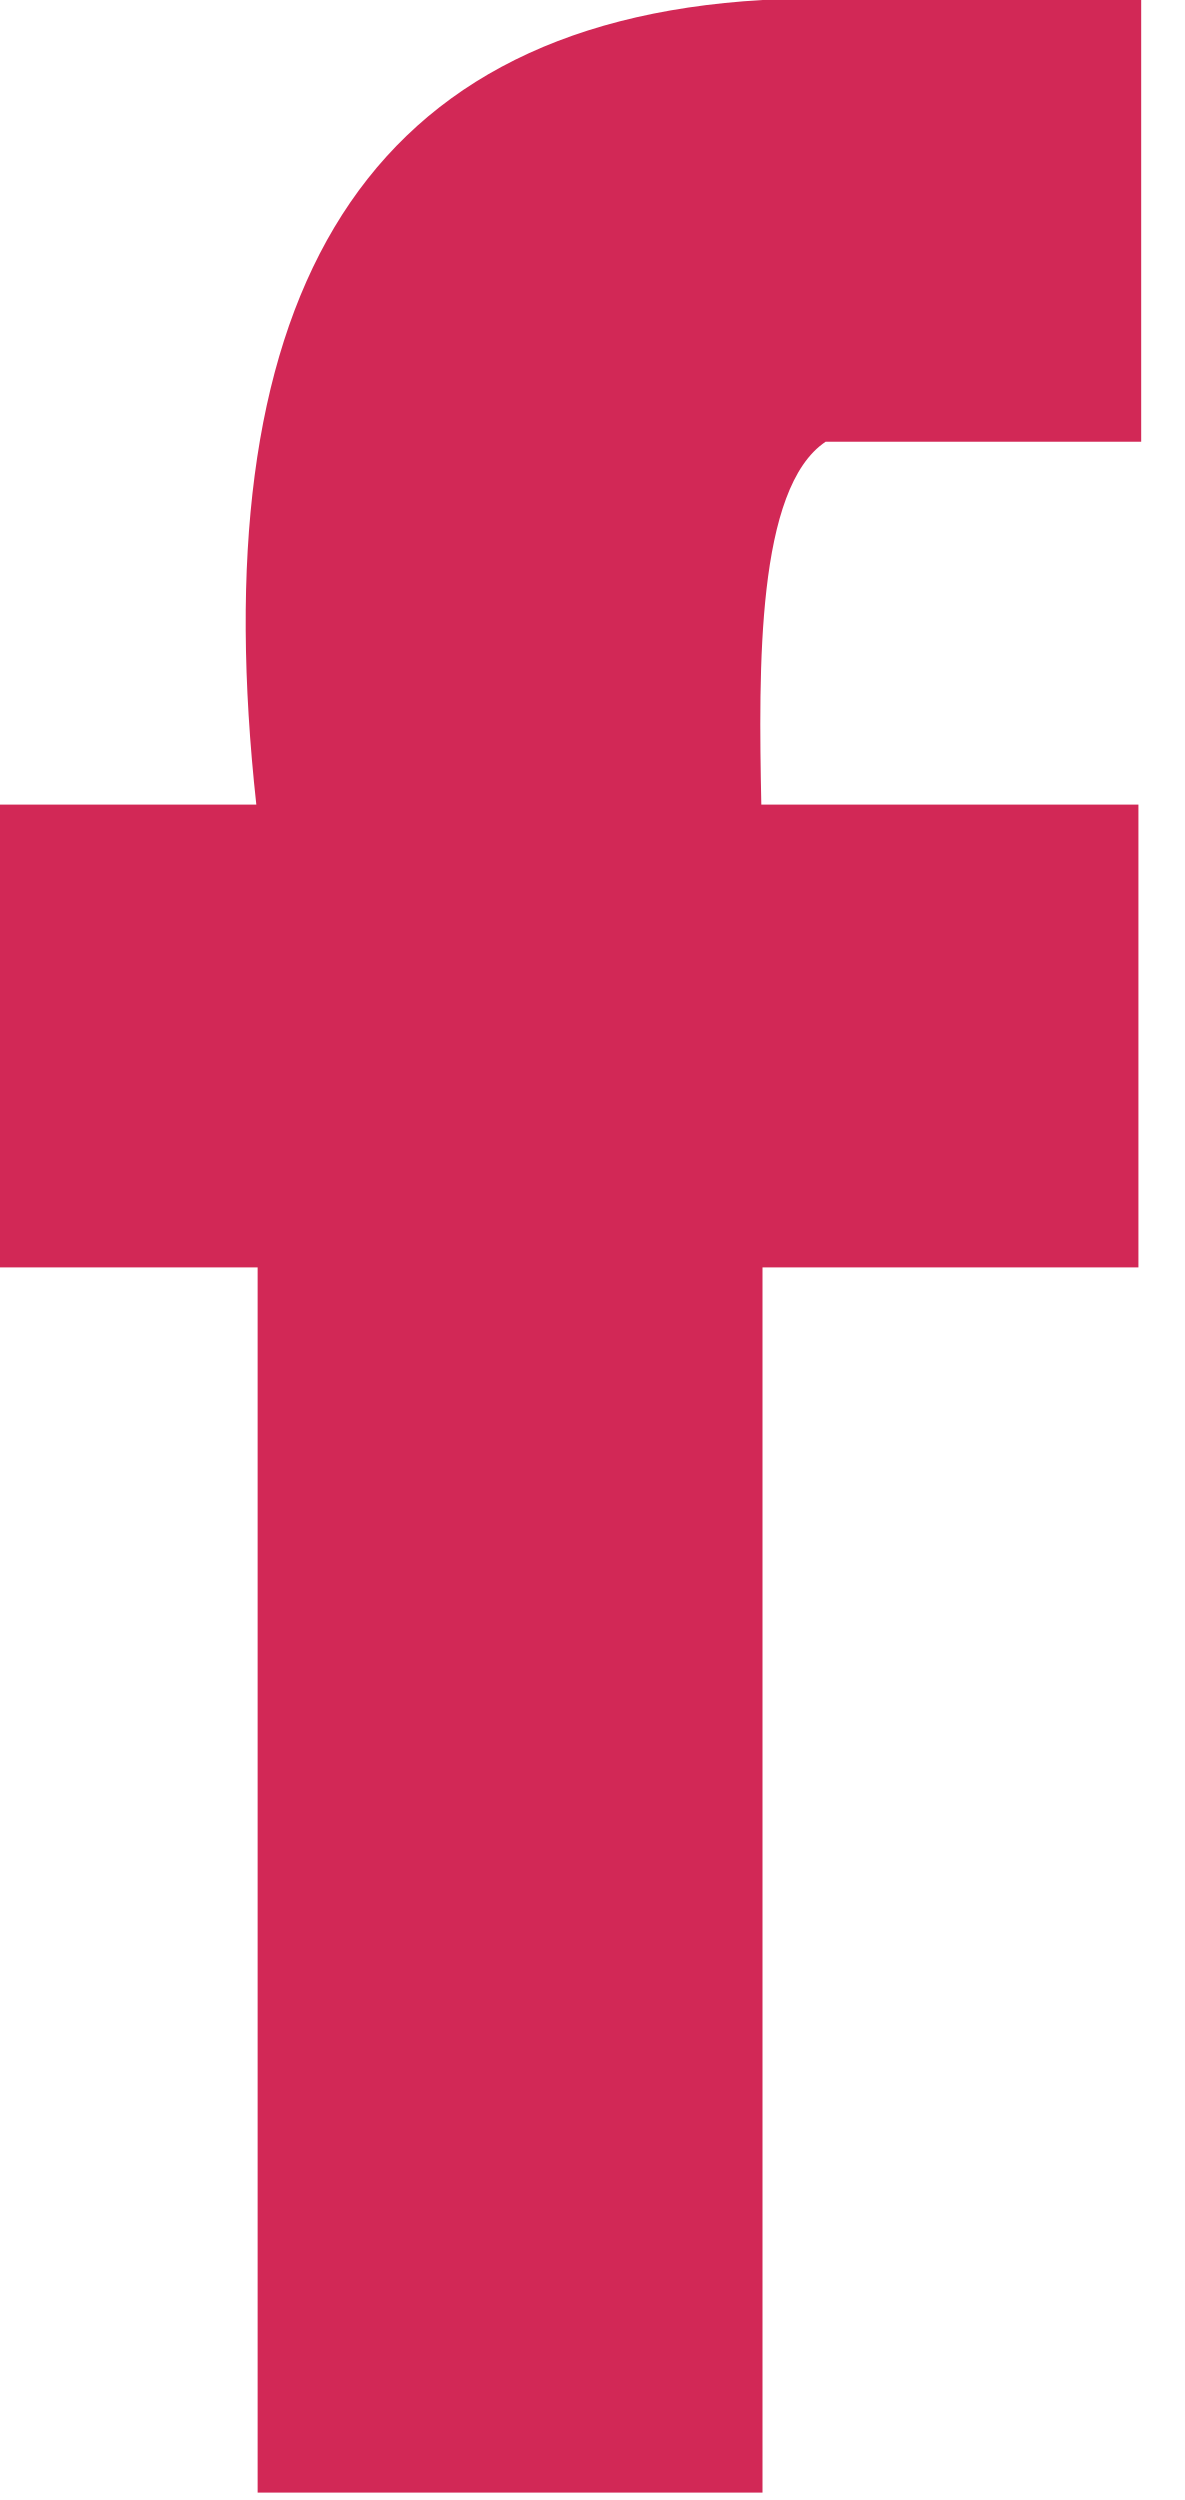
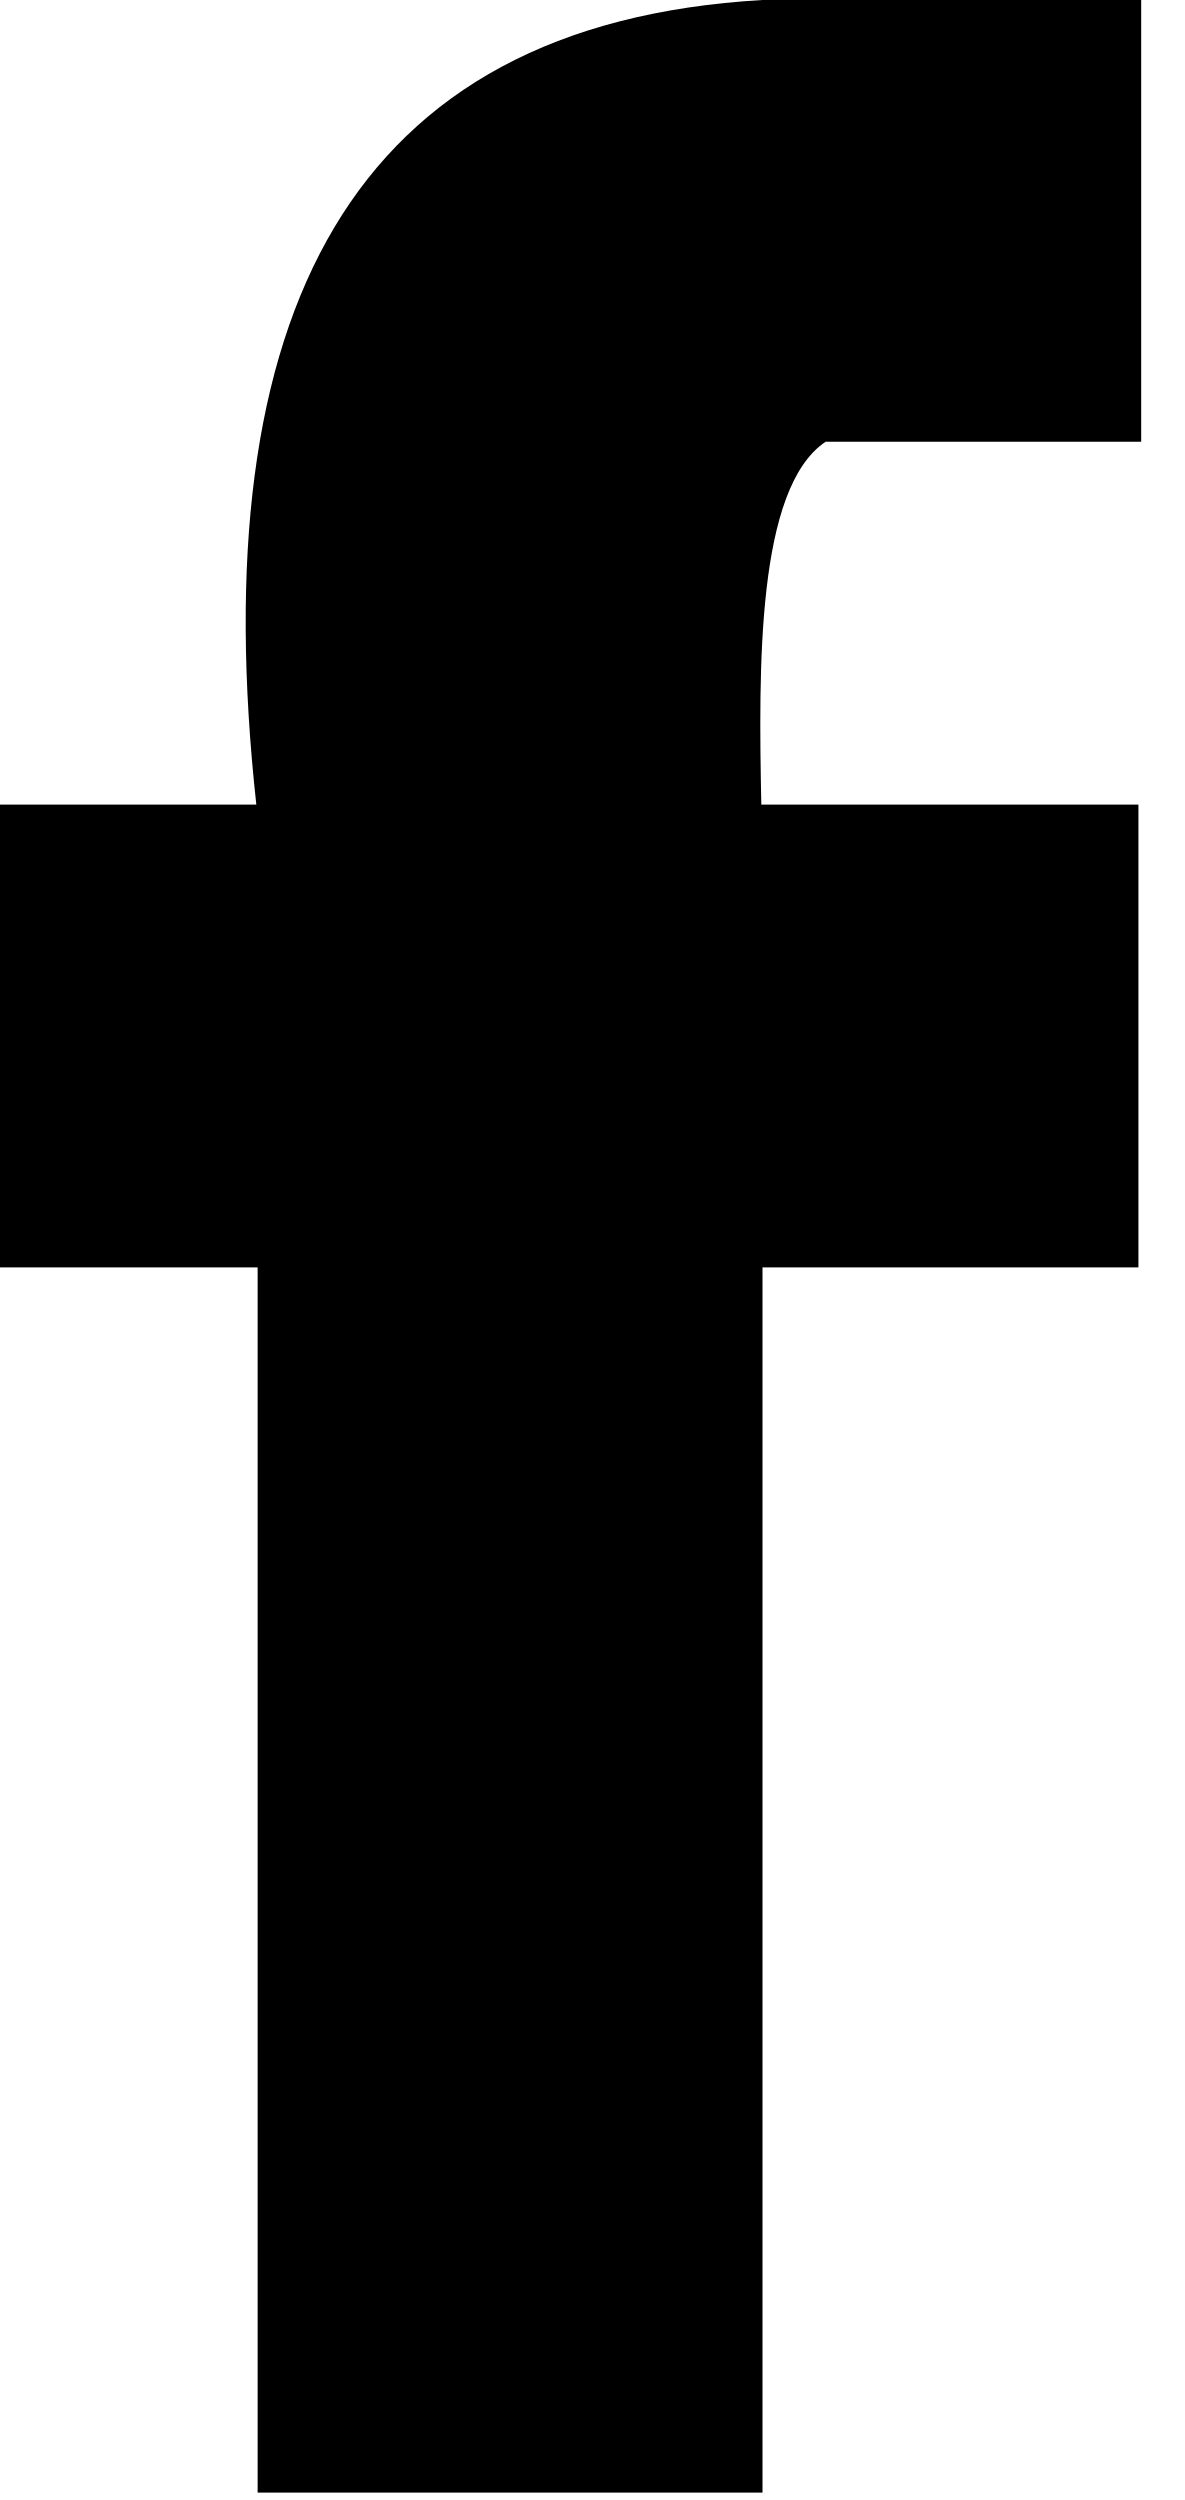
- <svg xmlns="http://www.w3.org/2000/svg" version="1" width="9" height="19" fill="#d22856">
+ <svg xmlns="http://www.w3.org/2000/svg" version="1" width="9" height="19" viewBox="0 0 9 19">
  <path d="M6.275 3.357h2.398V0H5.795C2.656.181 1.54 2.387 1.948 6.115H0v3.517h1.958v9.312h3.837V9.632h2.857V6.115H5.786c-.021-1.045-.036-2.406.489-2.758z" />
</svg>
